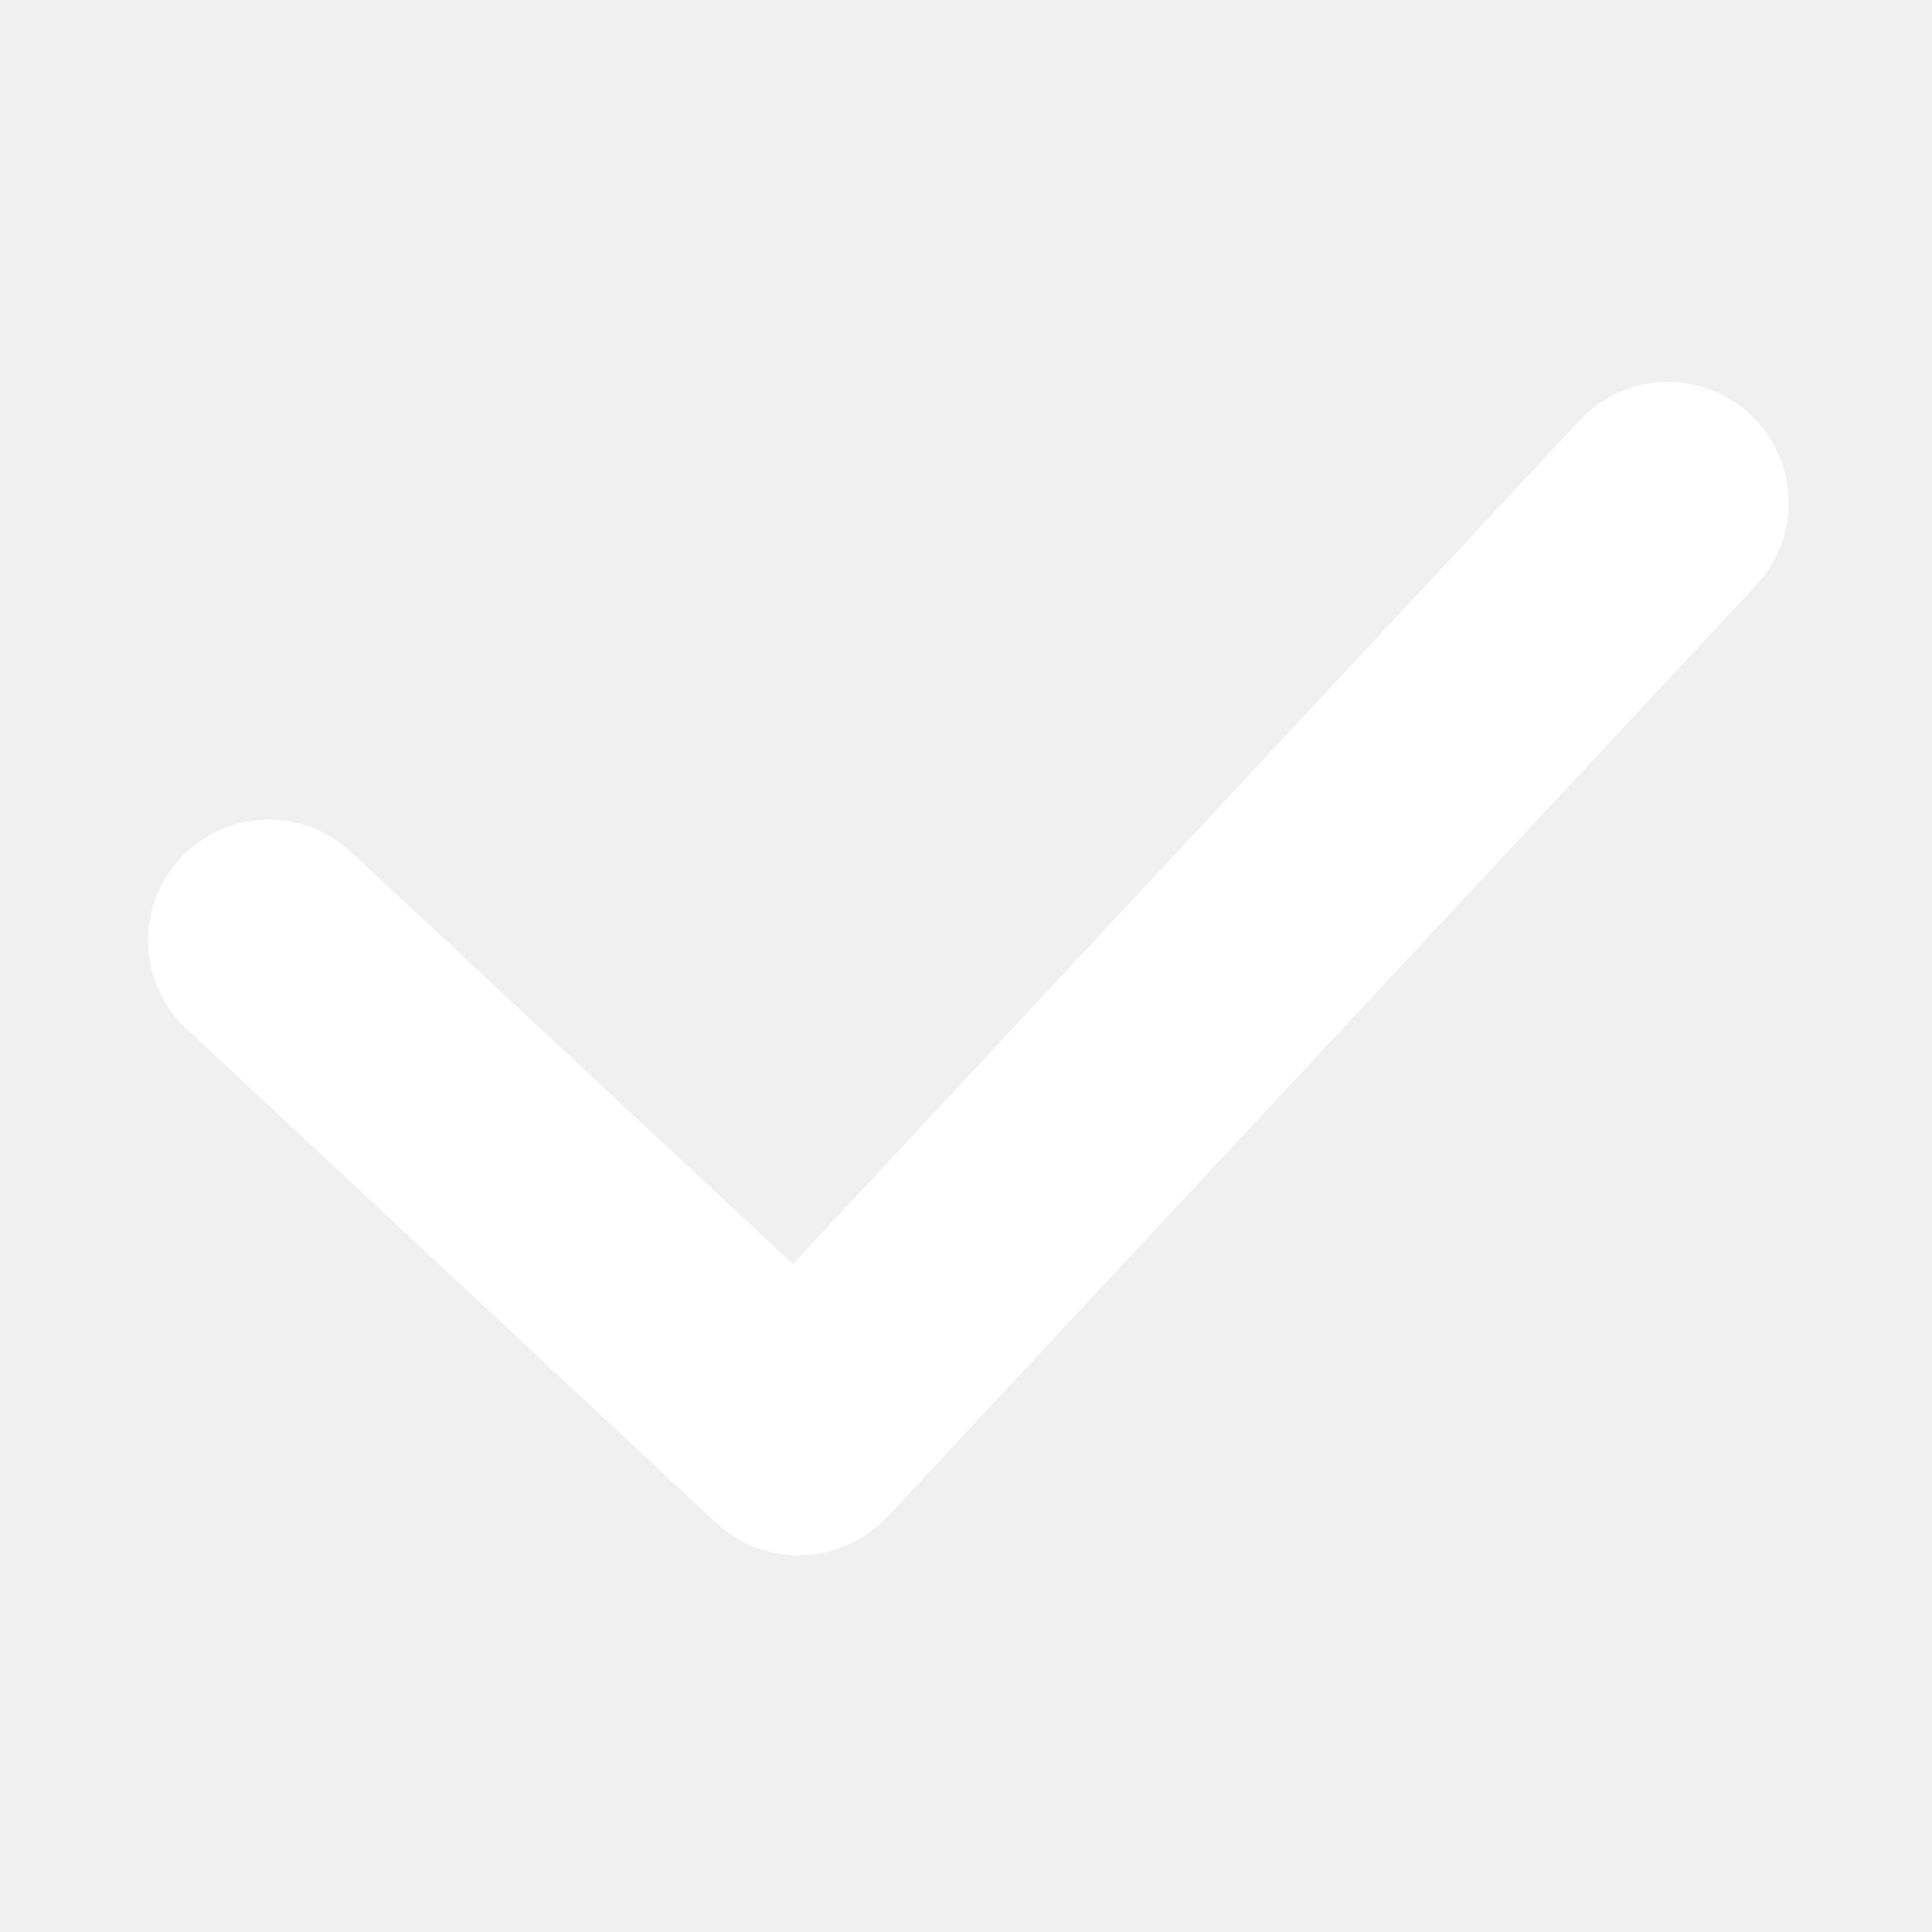
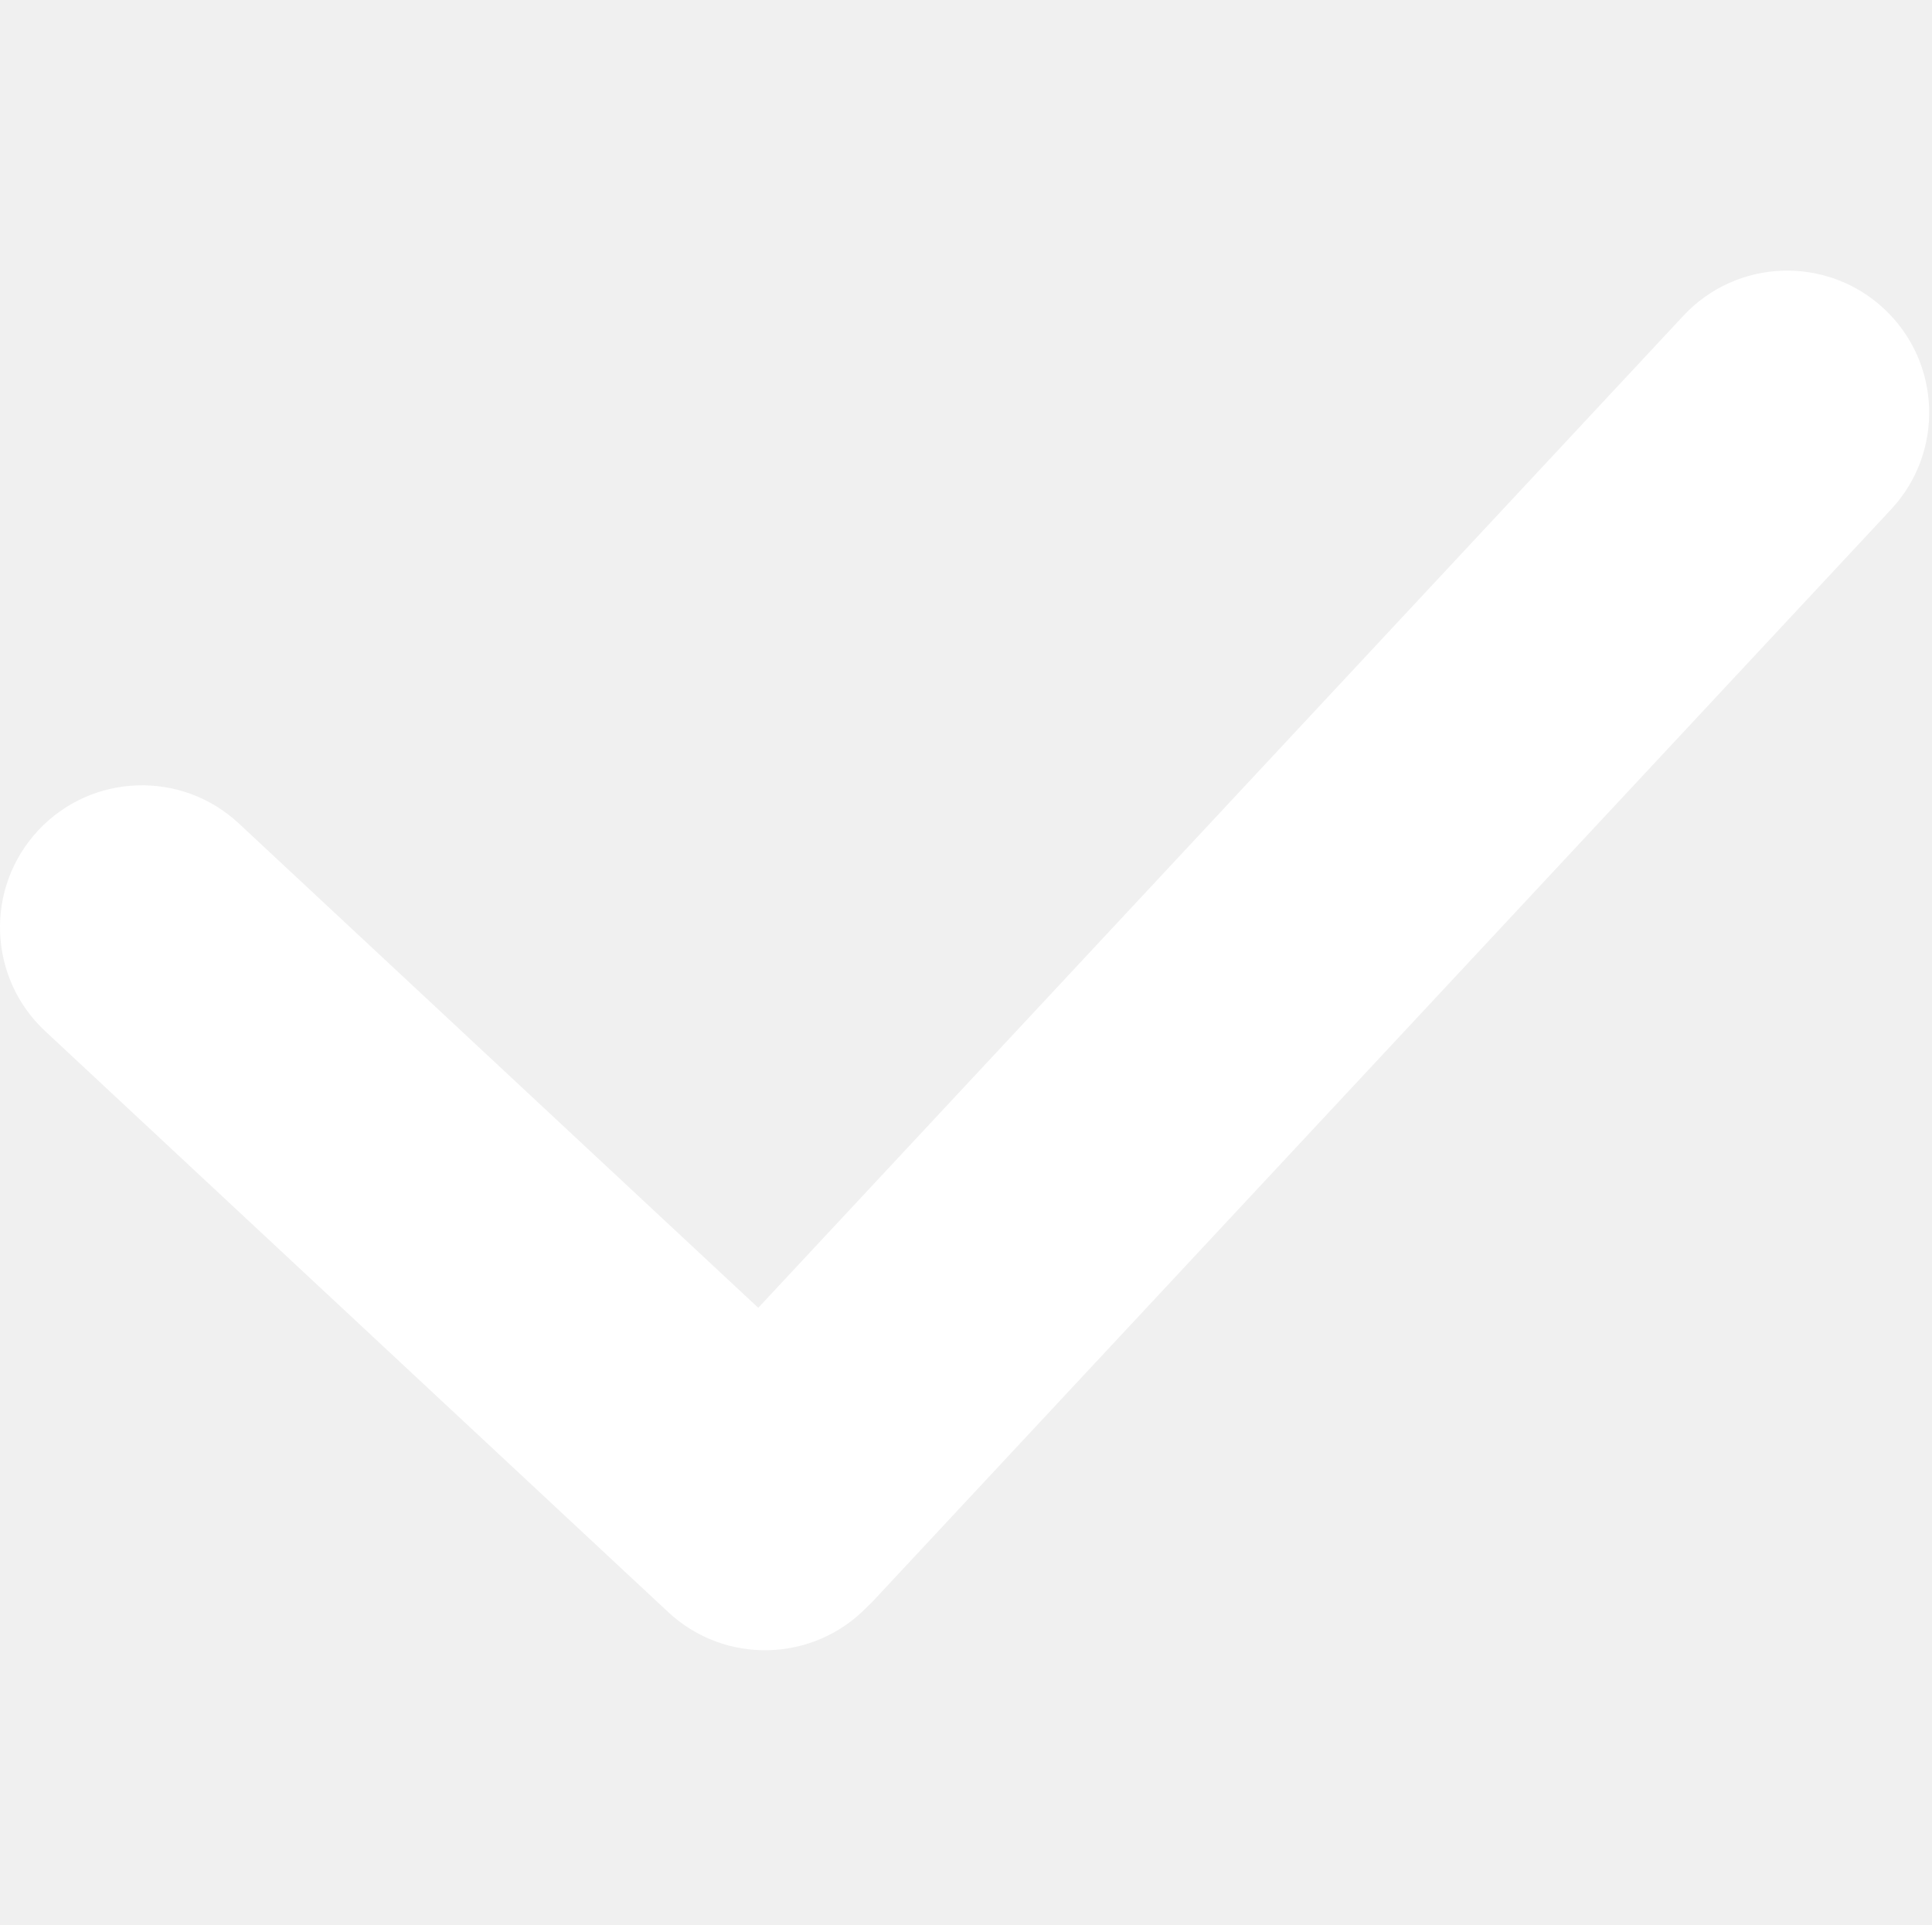
- <svg xmlns="http://www.w3.org/2000/svg" width="256" height="256" viewBox="0 0 256 256" fill="none">
-   <path fill-rule="evenodd" clip-rule="evenodd" d="M117.343 201.19C111.296 207.467 101.309 207.753 94.912 201.787L24.702 136.315C18.239 130.289 17.886 120.164 23.912 113.702C29.939 107.239 40.063 106.885 46.526 112.912L105.061 167.497L209.312 55.702C215.338 49.239 225.463 48.886 231.925 54.912C238.388 60.938 238.741 71.063 232.715 77.526L118.139 200.393C117.881 200.67 117.615 200.936 117.343 201.19Z" fill="white" />
+ <svg xmlns="http://www.w3.org/2000/svg" width="257" height="256" viewBox="0 0 257 256" fill="none">
+   <path d="M223.927 42.006C231.041 34.378 242.992 33.96 250.621 41.074C258.25 48.188 258.667 60.139 251.553 67.768L116.304 212.805C115.995 213.136 115.676 213.453 115.35 213.757C108.211 221.154 96.433 221.489 88.885 214.451L6.006 137.166C-1.623 130.052 -2.04 118.1 5.074 110.471C12.188 102.843 24.139 102.425 31.768 109.539L100.865 173.973L223.927 42.006Z" fill="white" />
</svg>
